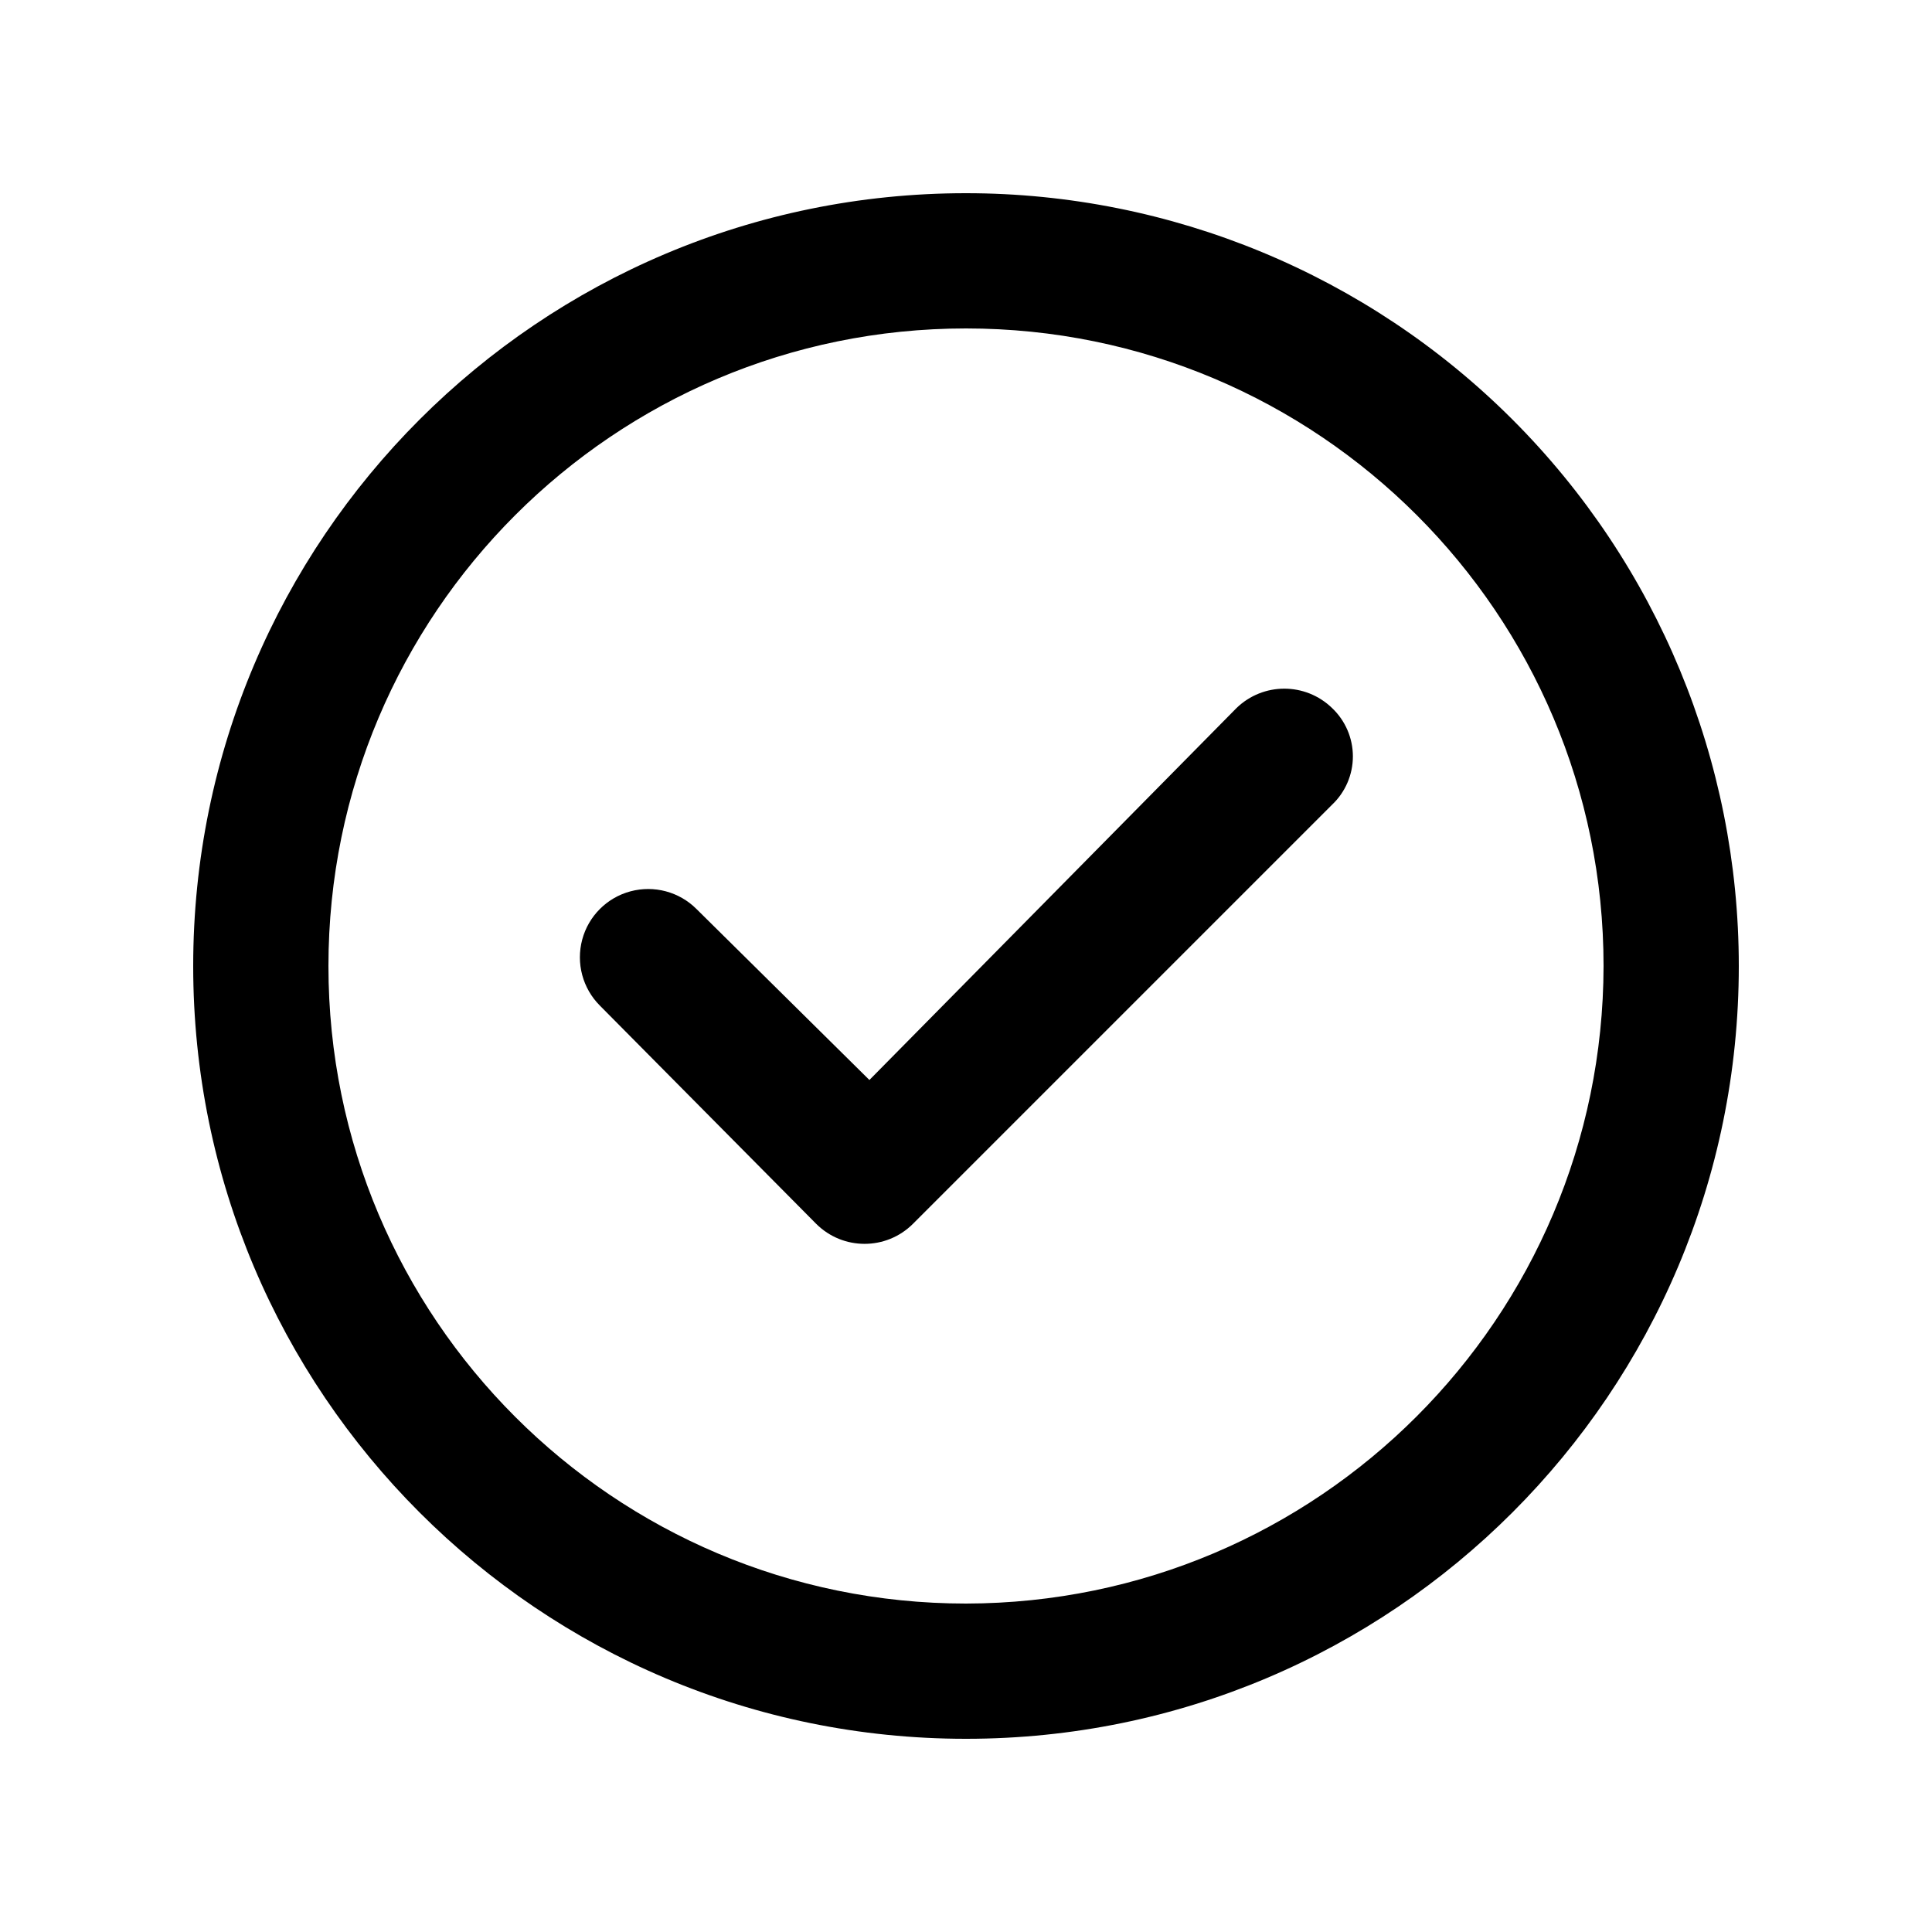
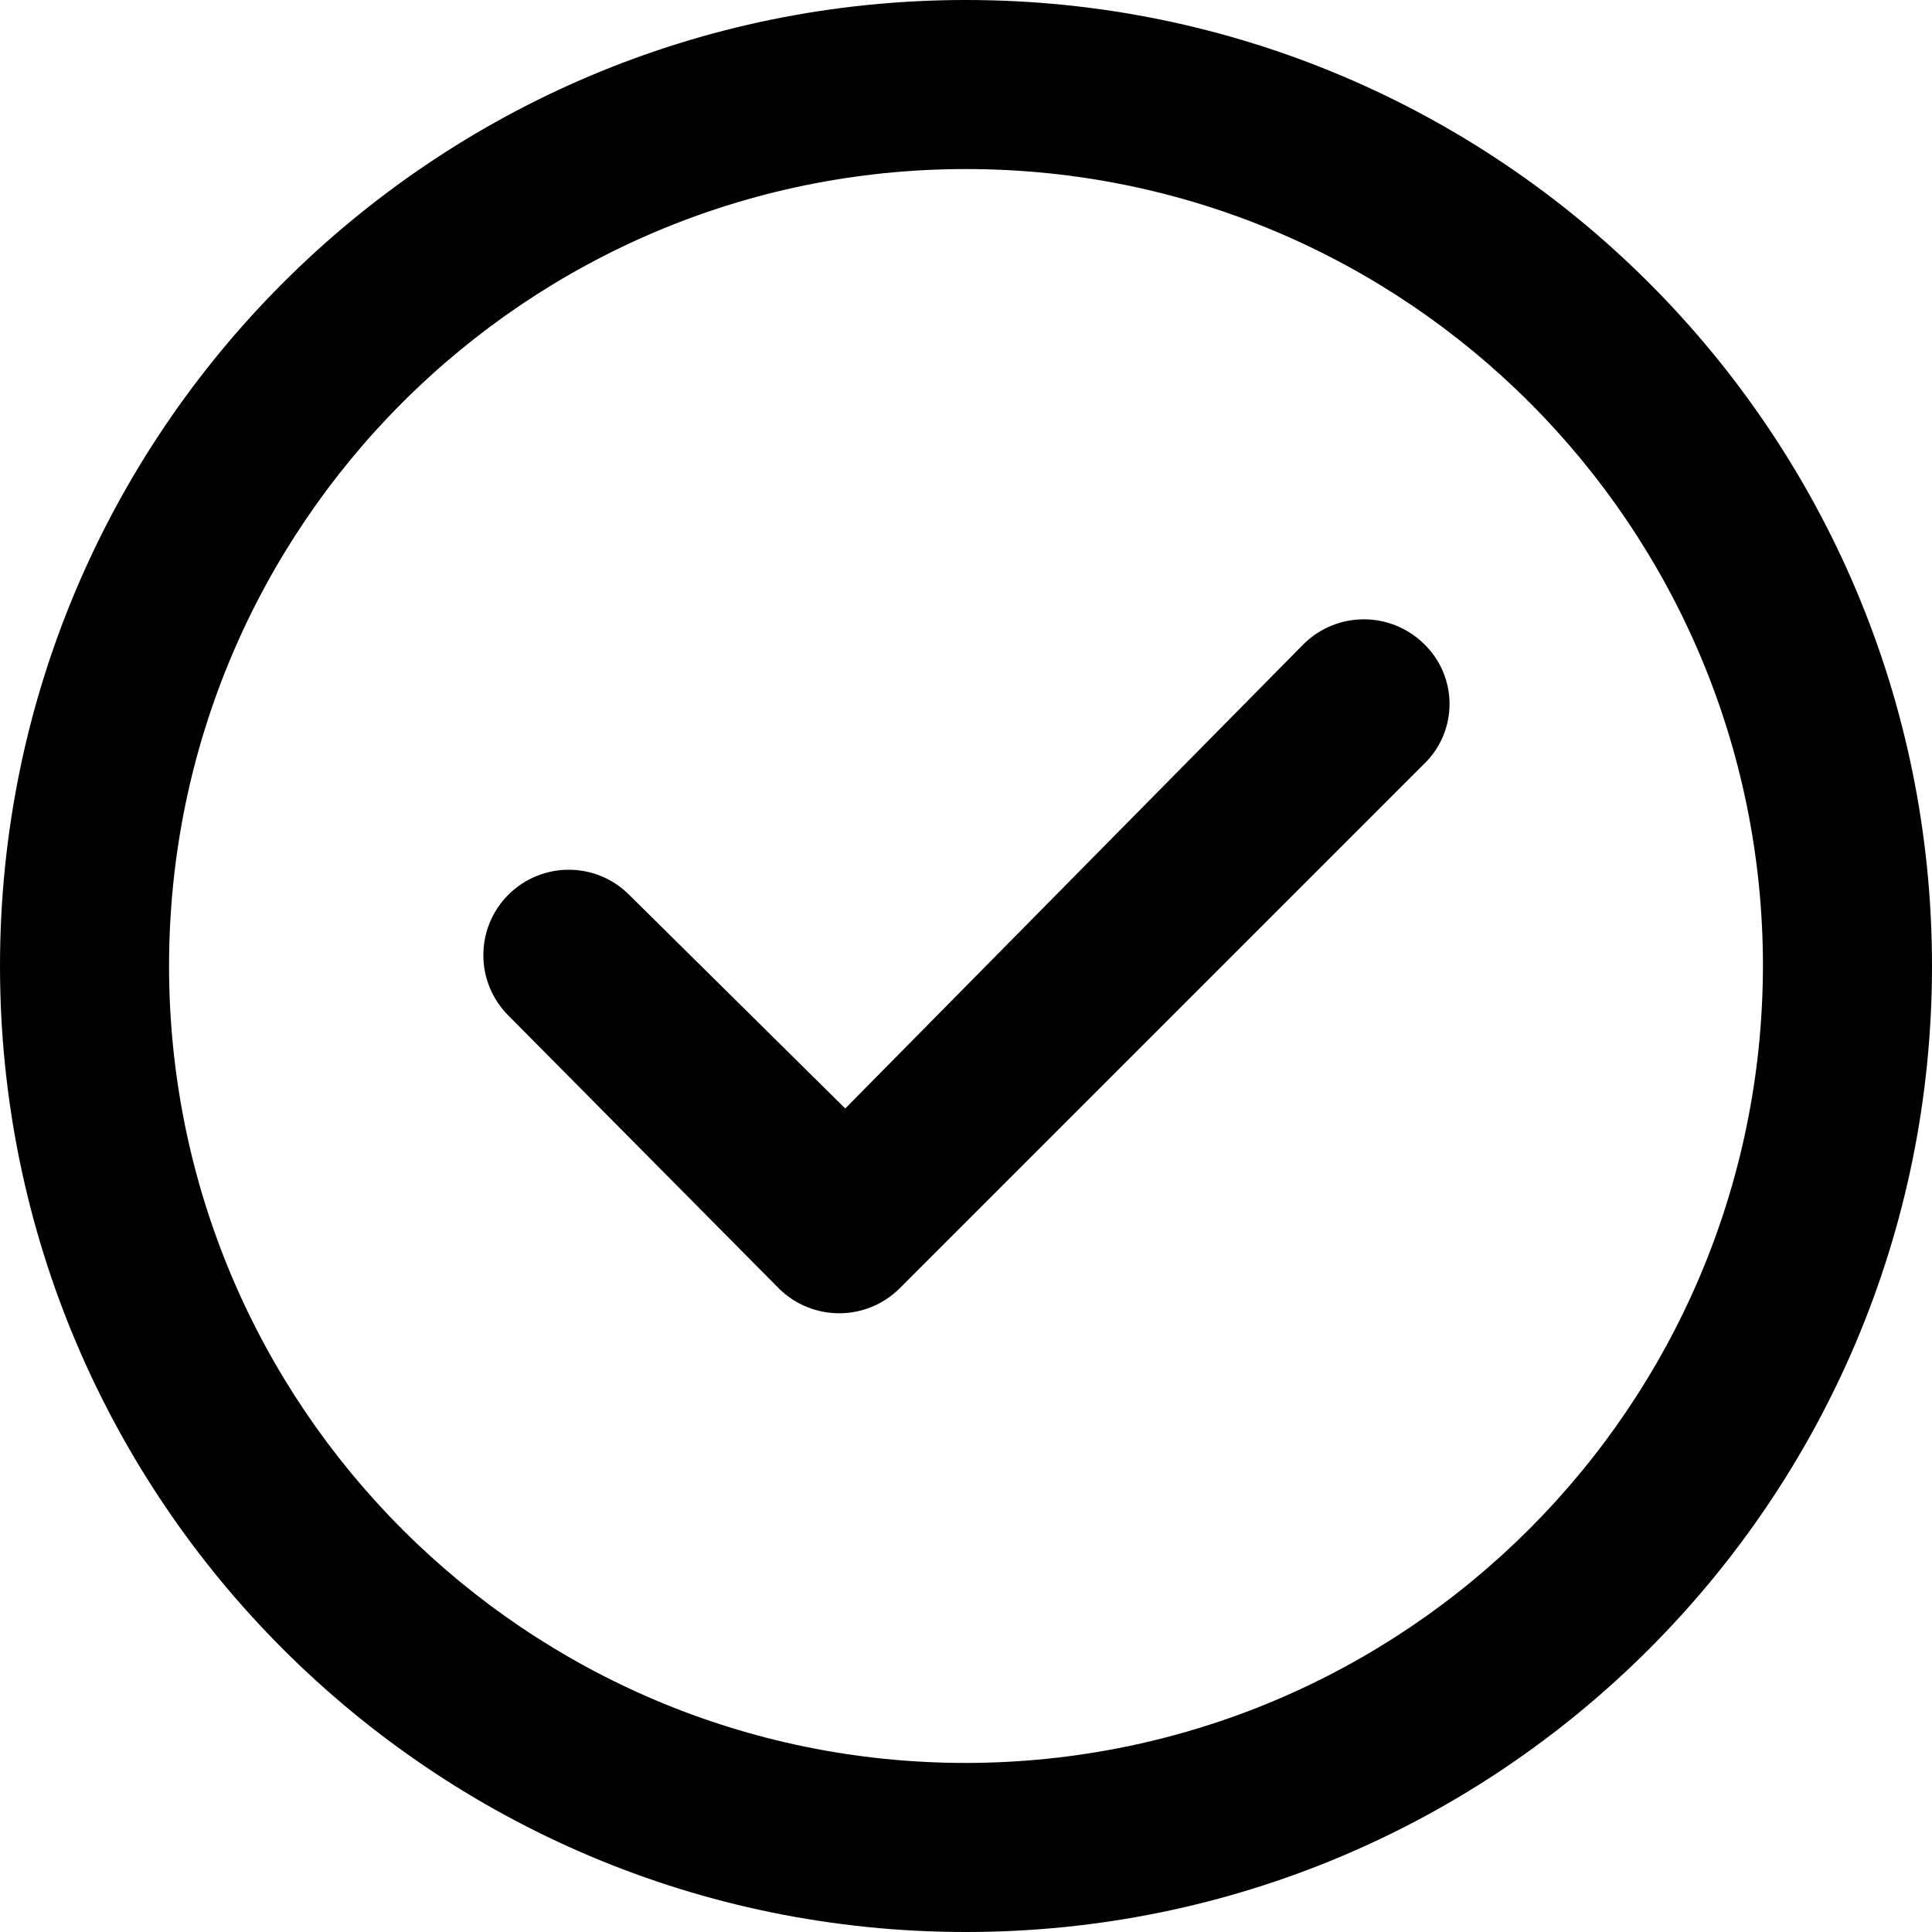
- <svg xmlns="http://www.w3.org/2000/svg" width="20" height="20" viewBox="0 0 20 20">
-   <path d="M10,2 C5.582,2 2,5.582 2,10 C2,14.418 5.582,18 10,18 C14.418,18 18,14.418 18,10 C18,7.878 17.157,5.843 15.657,4.343 C14.157,2.843 12.122,2 10,2 Z M10,16.6 C6.355,16.6 3.4,13.645 3.4,10 C3.4,6.355 6.355,3.4 10,3.4 C13.645,3.4 16.6,6.355 16.6,10 C16.594,13.643 13.643,16.594 10,16.6 Z M13.79,7.33 C13.927,7.46 14.005,7.641 14.005,7.83 C14.005,8.019 13.927,8.2 13.79,8.33 L9.45,12.67 C9.173,12.945 8.727,12.945 8.45,12.67 L6.21,10.41 C6.031,10.231 5.962,9.971 6.027,9.727 C6.092,9.483 6.283,9.292 6.527,9.227 C6.771,9.162 7.031,9.231 7.21,9.41 L9,11.18 L12.8,7.33 C13.076,7.062 13.514,7.062 13.79,7.33 Z" />
+ <svg xmlns="http://www.w3.org/2000/svg" id="Layer_2" data-name="Layer 2" viewBox="0 0 16 16">
+   <path d="M8,0a8,8,0,1,0,8,8A8,8,0,0,0,8,0ZM8,14.6A6.6,6.6,0,1,1,14.6,8,6.61,6.61,0,0,1,8,14.6Zm3.79-9.27a.69.69,0,0,1,0,1L7.45,10.67a.71.71,0,0,1-1,0L4.21,8.41a.7.7,0,0,1,1-1L7,9.18,10.8,5.33A.71.71,0,0,1,11.79,5.33Z" />
</svg>
